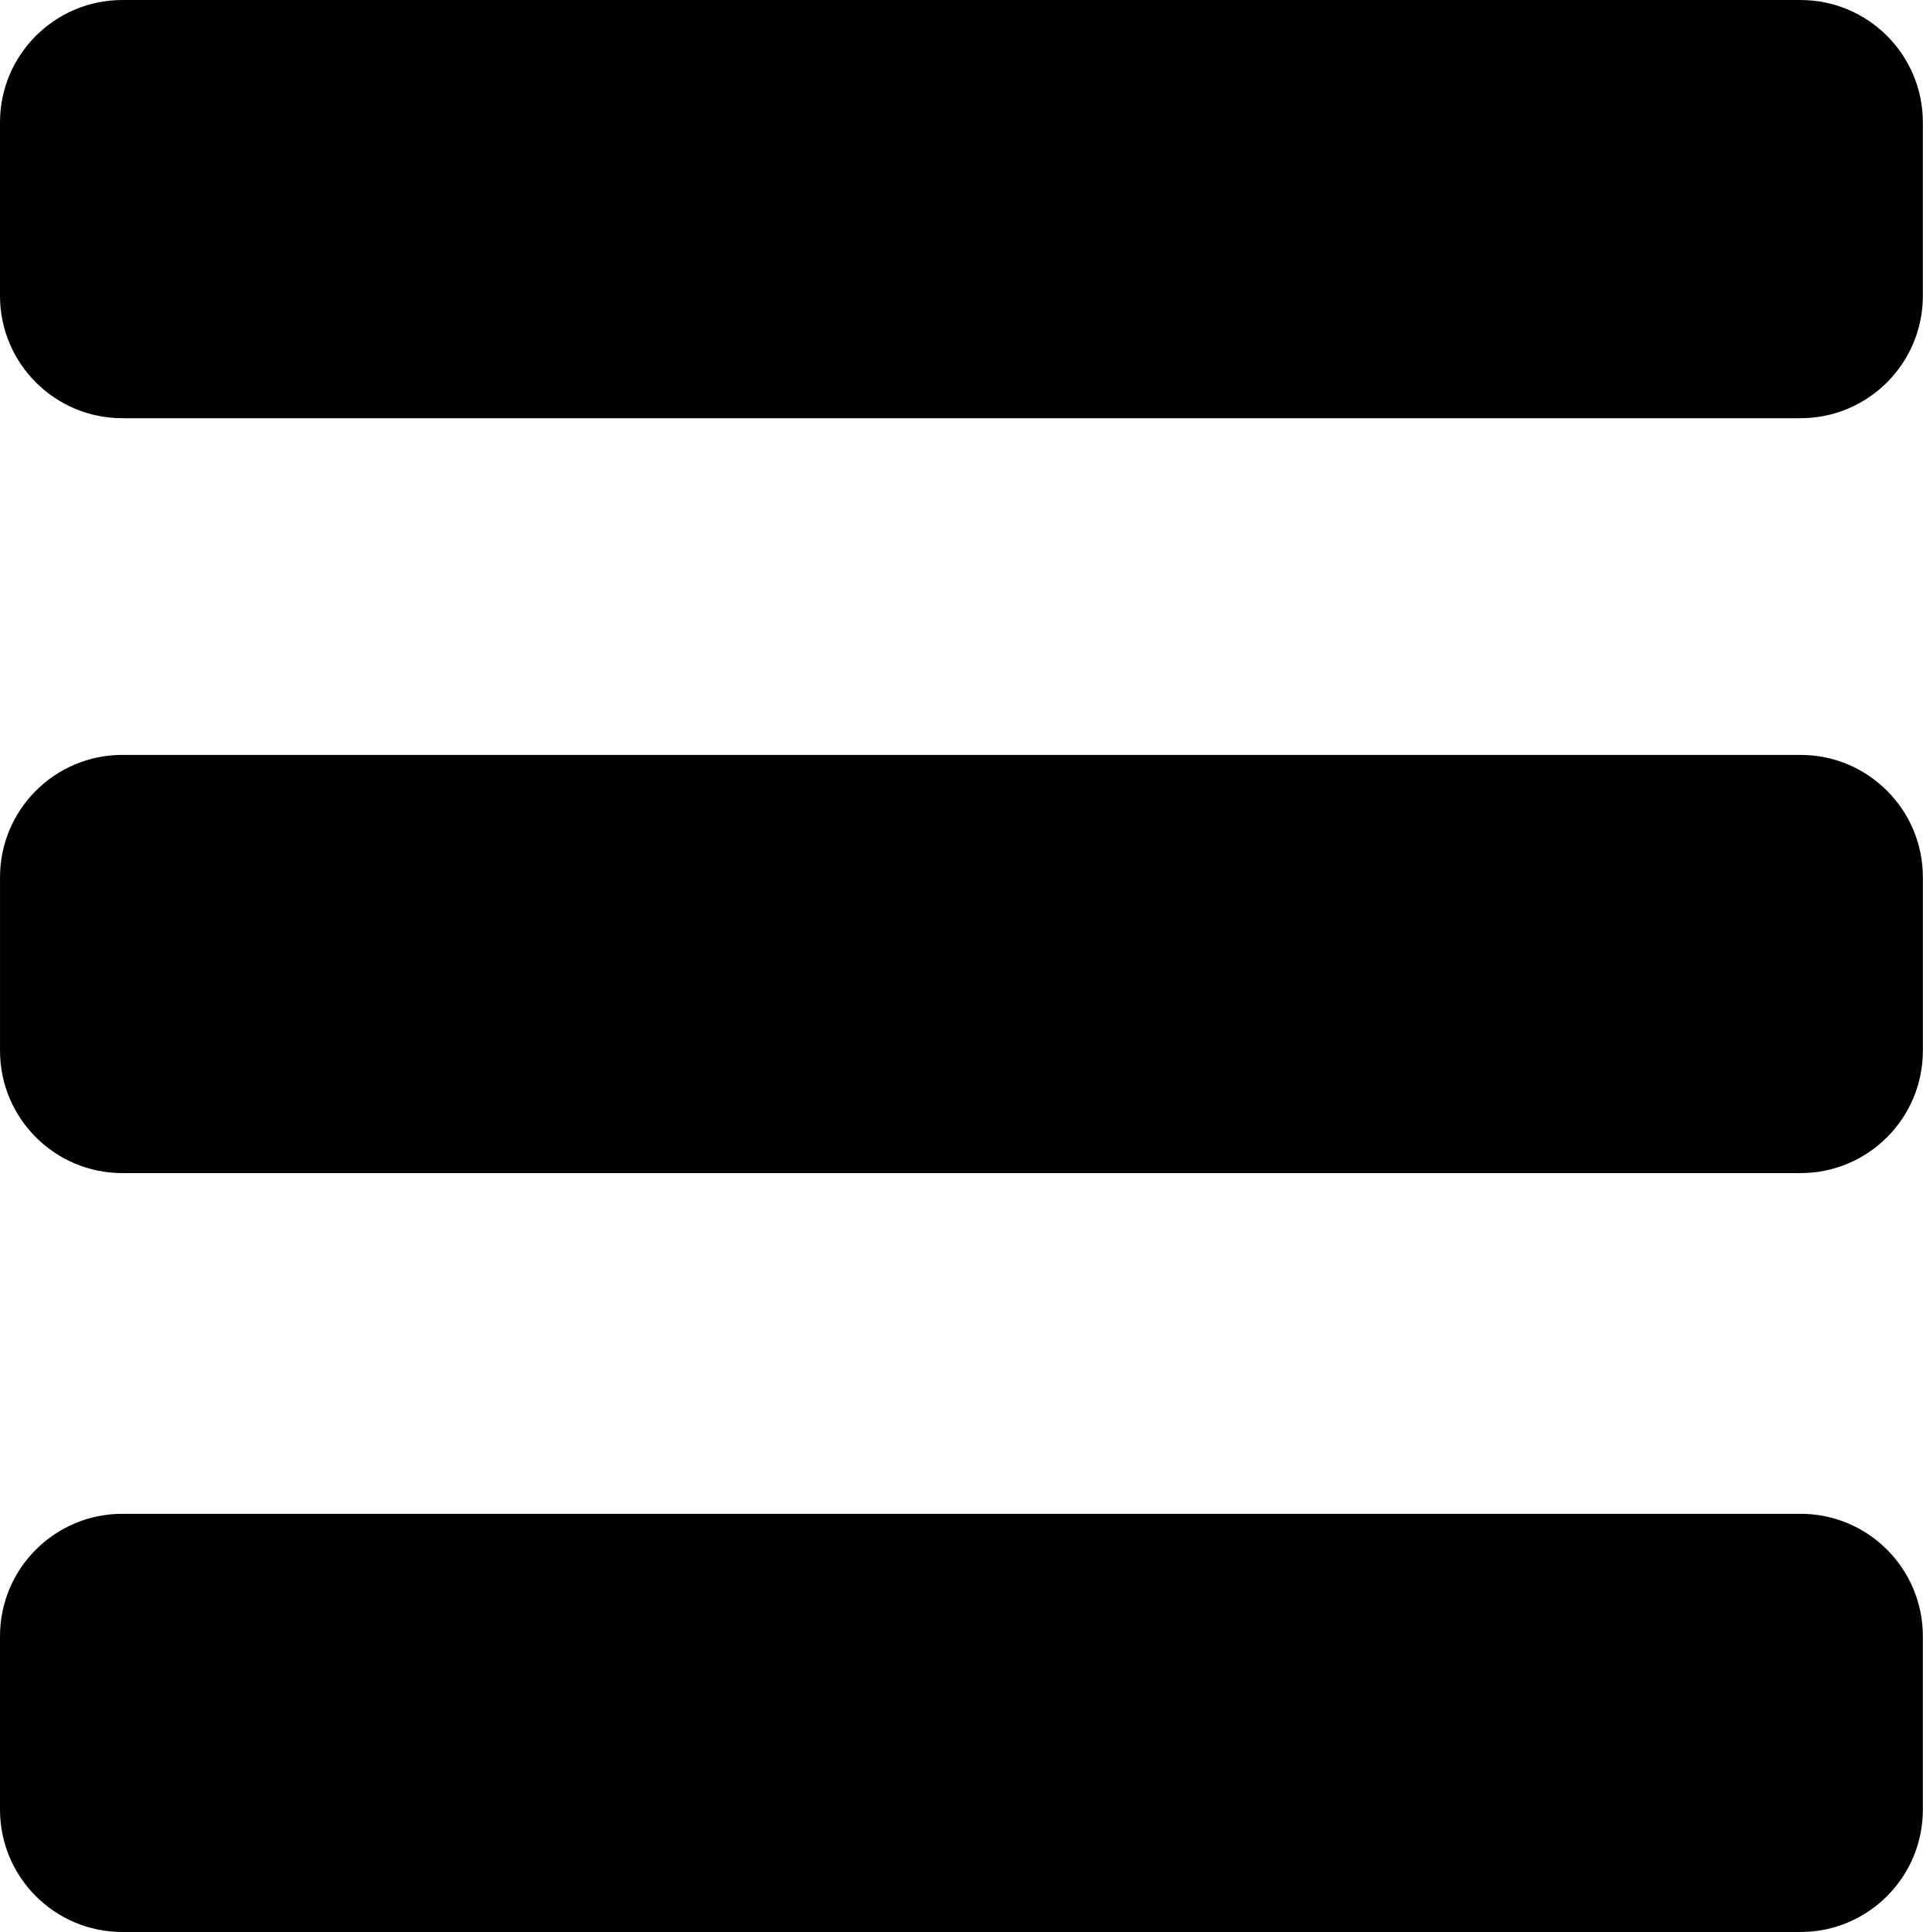
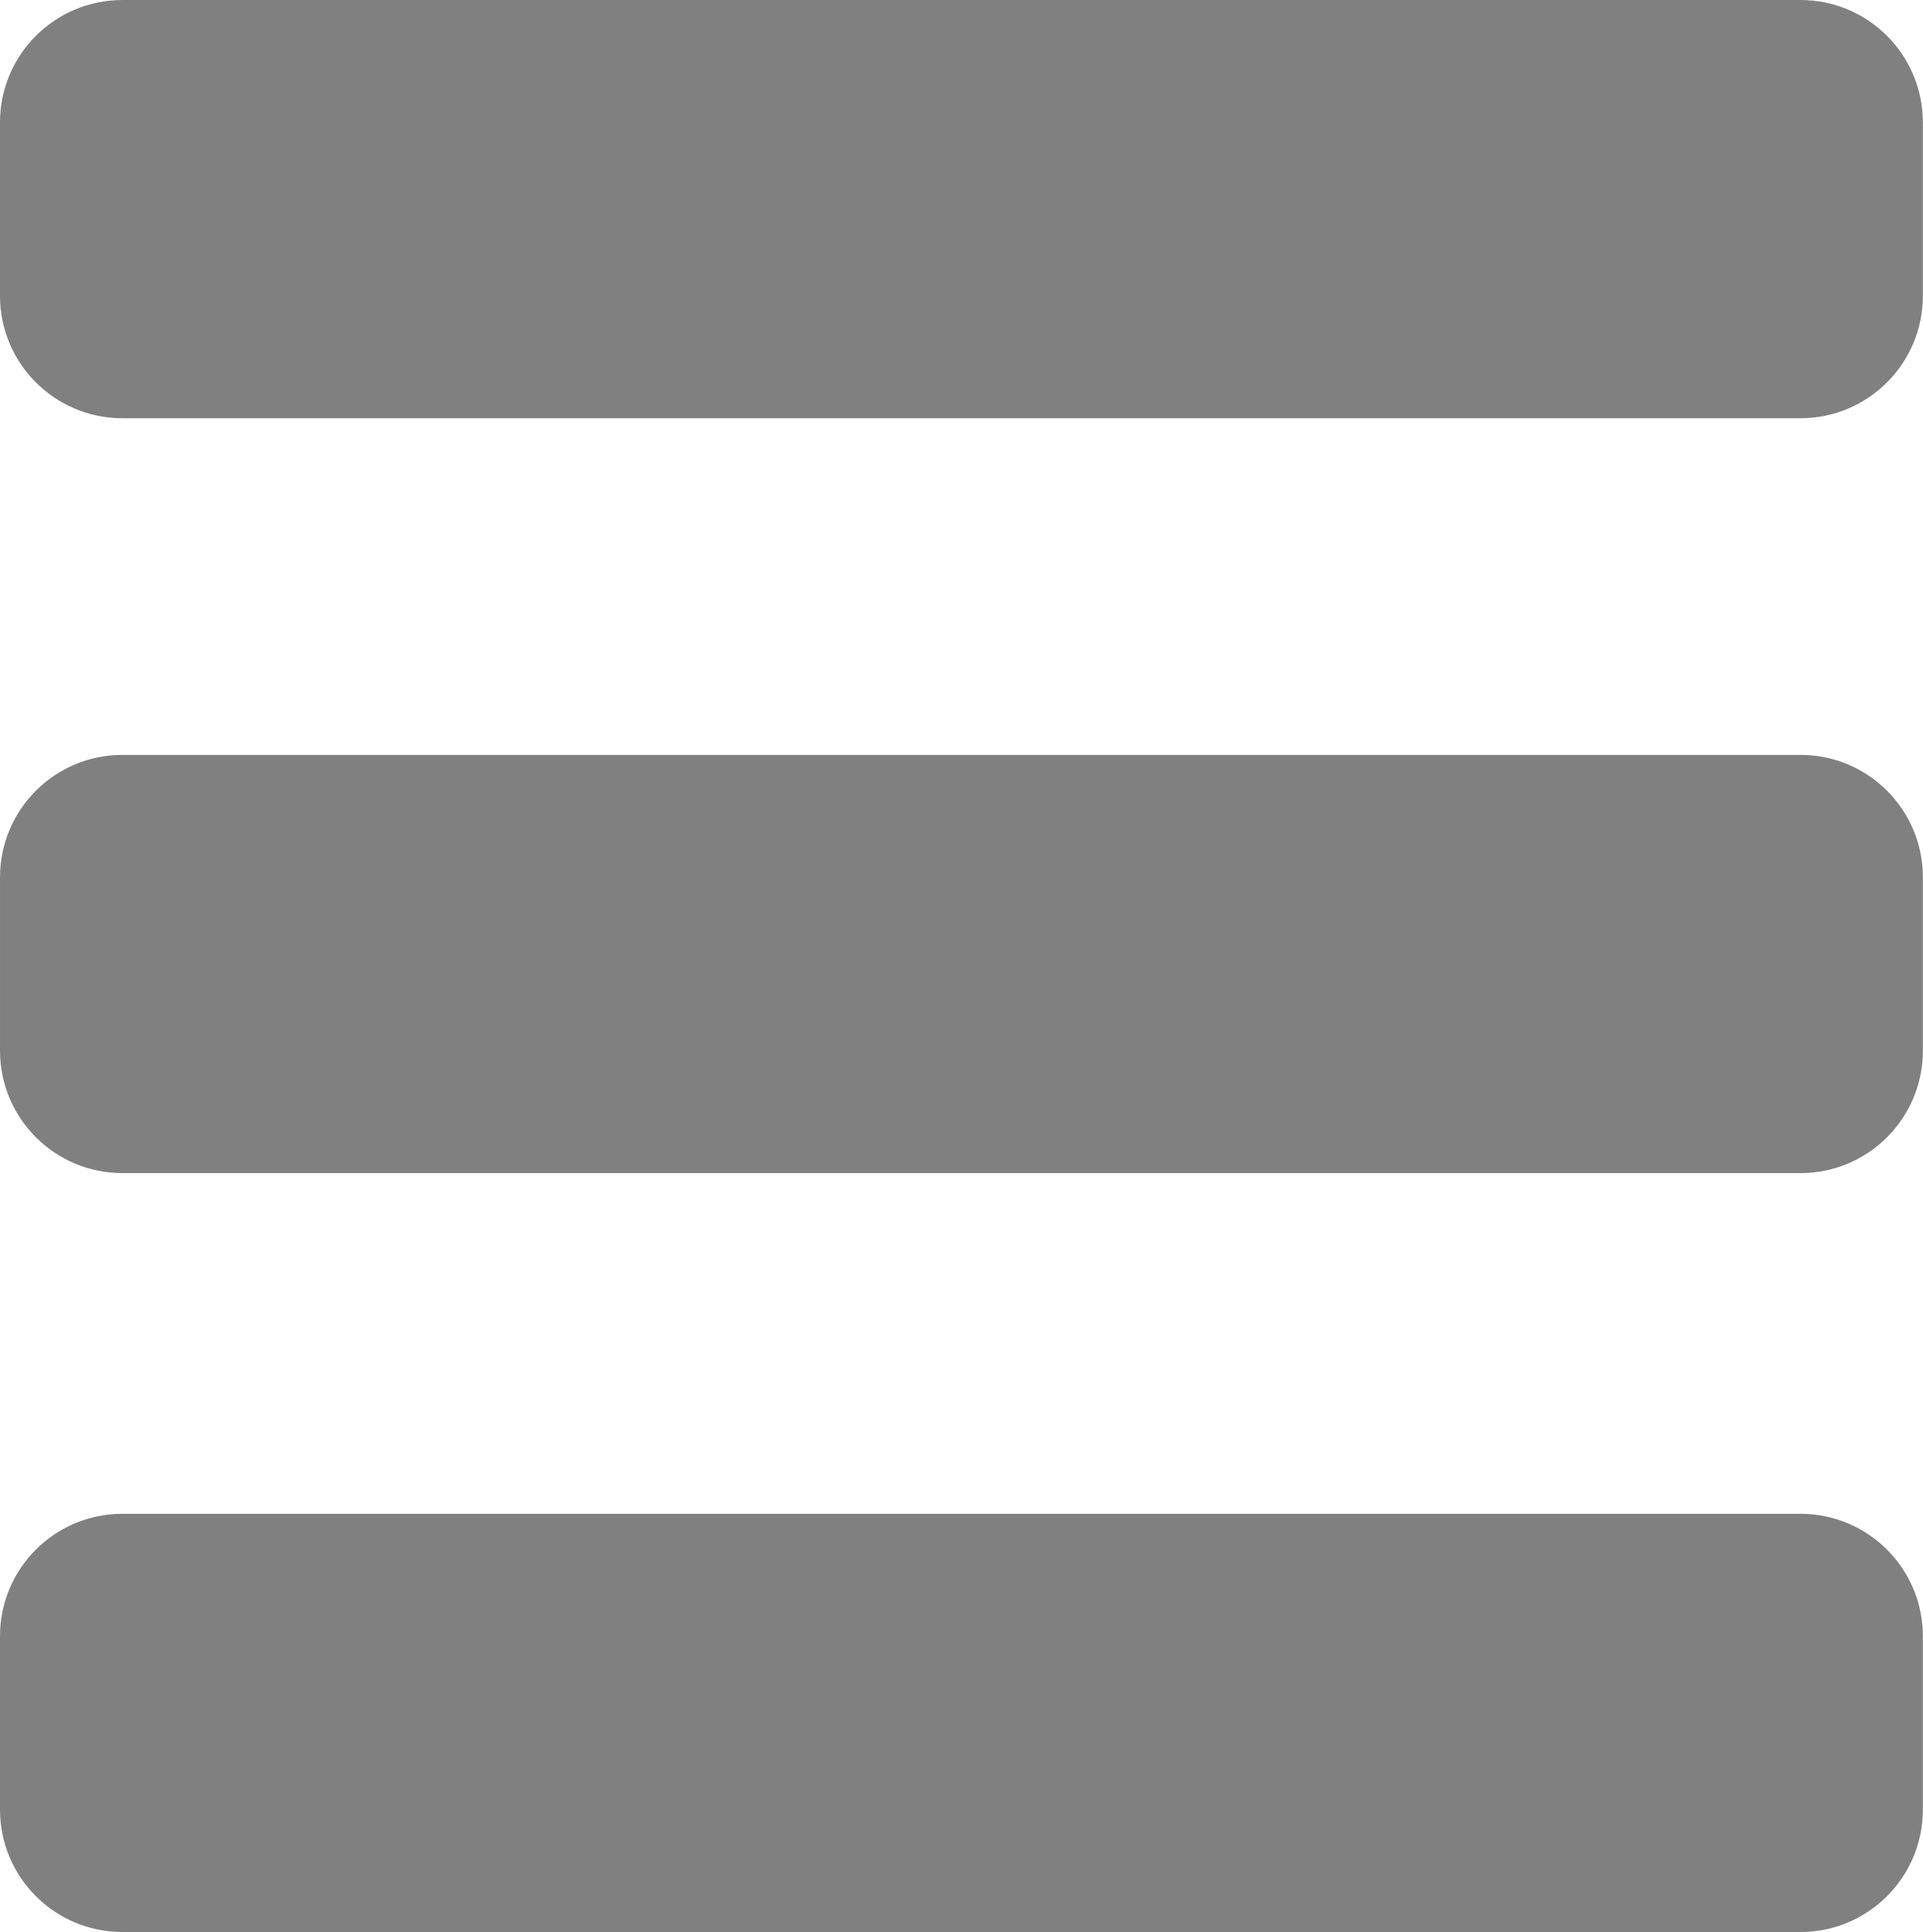
<svg xmlns="http://www.w3.org/2000/svg" width="113.35" height="113.86" id="svg2" version="1.1">
  <defs id="defs4" />
  <g id="layer1" transform="translate(-7.324304,-931.4318)">
    <g id="g2985" transform="translate(-218.8348,91.1238)">
-       <rect transform="matrix(0,1,-1,0,0,0)" ry="7.213" y="-339.511" x="884.797" height="113.351" width="24.646" id="rect3093-5" style="fill:#000000" />
-       <rect transform="matrix(0,1,-1,0,0,0)" ry="7.213" y="-339.51" x="840.309" height="113.351" width="24.646" id="rect3093" style="fill:#000000" />
-       <rect transform="matrix(0,1,-1,0,0,0)" ry="7.213" y="-339.51" x="929.522" height="113.351" width="24.646" id="rect3093-5-6" style="fill:#000000" />
+       <rect transform="matrix(0,1,-1,0,0,0)" ry="7.213" y="-339.511" x="884.797" height="113.351" width="24.646" id="rect3093-5" style="fill:#808080" />
+       <rect transform="matrix(0,1,-1,0,0,0)" ry="7.213" y="-339.51" x="840.309" height="113.351" width="24.646" id="rect3093" style="fill:#808080" />
+       <rect transform="matrix(0,1,-1,0,0,0)" ry="7.213" y="-339.51" x="929.522" height="113.351" width="24.646" id="rect3093-5-6" style="fill:#808080" />
    </g>
  </g>
</svg>
